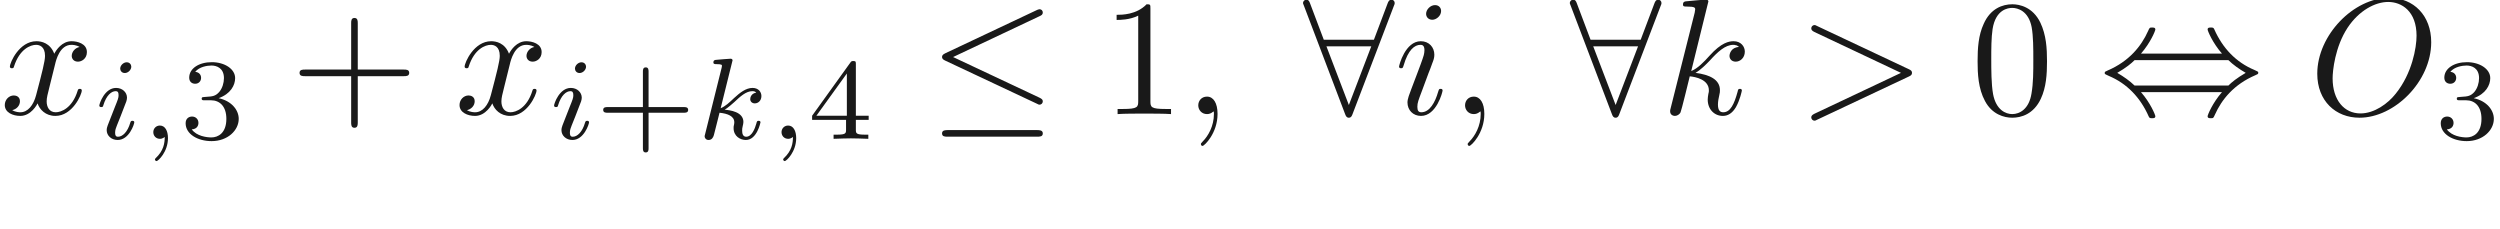
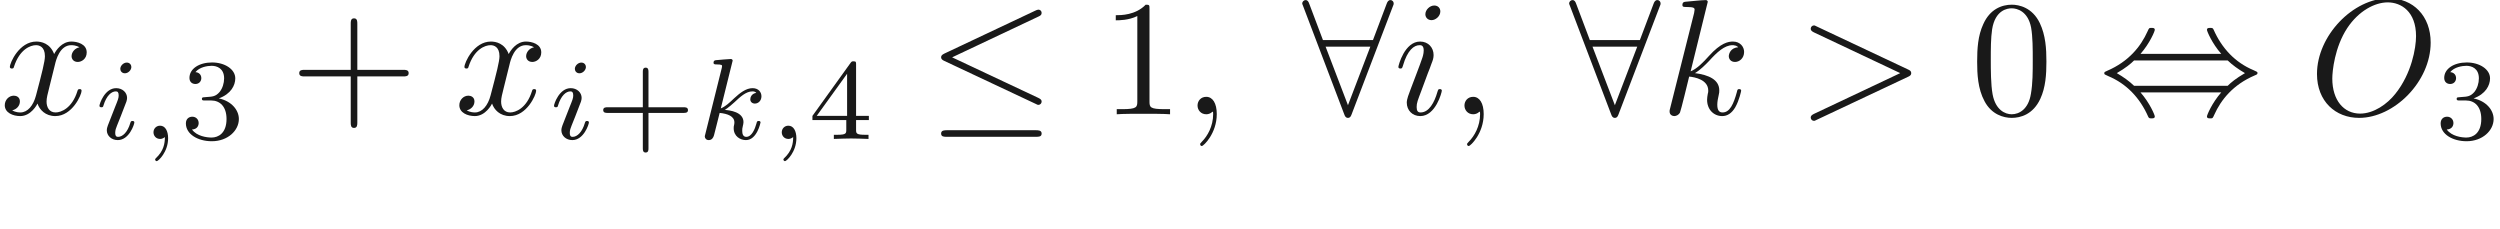
- <svg xmlns="http://www.w3.org/2000/svg" xmlns:ns1="http://github.com/leegao/readme2tex/" xmlns:xlink="http://www.w3.org/1999/xlink" height="13.785pt" ns1:offset="2.8452999999999946" version="1.1" viewBox="-52.093 -68.93 151.041 13.785" width="151.041pt">
+ <svg xmlns="http://www.w3.org/2000/svg" xmlns:ns1="http://github.com/leegao/readme2tex/" xmlns:xlink="http://www.w3.org/1999/xlink" height="13.837pt" ns1:offset="2.8504080000000034" version="1.1" viewBox="-52.075 -68.956 151.382 13.837" width="151.382pt">
  <defs>
+     <path d="M1.471 -0.112C1.471 0.272 1.402 0.718 0.928 1.165C0.9 1.193 0.879 1.213 0.879 1.248C0.879 1.297 0.934 1.346 0.976 1.346C1.074 1.346 1.667 0.788 1.667 -0.042C1.667 -0.474 1.499 -0.802 1.179 -0.802C0.948 -0.802 0.781 -0.621 0.781 -0.404C0.781 -0.181 0.941 0 1.186 0C1.353 0 1.465 -0.112 1.471 -0.112Z" id="g2-59" />
+     <path d="M2.26 -4.359C2.26 -4.47 2.176 -4.624 1.981 -4.624C1.792 -4.624 1.59 -4.442 1.59 -4.24C1.59 -4.122 1.681 -3.975 1.869 -3.975C2.071 -3.975 2.26 -4.17 2.26 -4.359ZM0.837 -0.816C0.809 -0.725 0.774 -0.642 0.774 -0.523C0.774 -0.195 1.053 0.07 1.437 0.07C2.134 0.07 2.441 -0.893 2.441 -0.997C2.441 -1.088 2.35 -1.088 2.329 -1.088C2.232 -1.088 2.225 -1.046 2.197 -0.969C2.036 -0.411 1.73 -0.126 1.458 -0.126C1.318 -0.126 1.283 -0.216 1.283 -0.37C1.283 -0.53 1.332 -0.663 1.395 -0.816C1.465 -1.004 1.541 -1.193 1.618 -1.374C1.681 -1.541 1.932 -2.176 1.96 -2.26C1.981 -2.329 2.001 -2.413 2.001 -2.483C2.001 -2.81 1.723 -3.075 1.339 -3.075C0.649 -3.075 0.328 -2.127 0.328 -2.008C0.328 -1.918 0.425 -1.918 0.446 -1.918C0.544 -1.918 0.551 -1.953 0.572 -2.029C0.753 -2.629 1.06 -2.88 1.318 -2.88C1.43 -2.88 1.492 -2.824 1.492 -2.636C1.492 -2.476 1.451 -2.371 1.276 -1.939L0.837 -0.816Z" id="g2-105" />
+     <path d="M2.183 -4.631C2.19 -4.645 2.211 -4.735 2.211 -4.742C2.211 -4.777 2.183 -4.84 2.099 -4.84C1.96 -4.84 1.381 -4.784 1.206 -4.77C1.151 -4.763 1.053 -4.756 1.053 -4.61C1.053 -4.512 1.151 -4.512 1.234 -4.512C1.569 -4.512 1.569 -4.463 1.569 -4.407C1.569 -4.359 1.555 -4.317 1.541 -4.254L0.558 -0.307C0.523 -0.181 0.523 -0.167 0.523 -0.153C0.523 -0.049 0.607 0.07 0.76 0.07C0.948 0.07 1.039 -0.07 1.081 -0.223C1.095 -0.251 1.395 -1.478 1.423 -1.576C1.918 -1.527 2.315 -1.367 2.315 -1.004C2.315 -0.969 2.315 -0.934 2.301 -0.865C2.273 -0.76 2.273 -0.725 2.273 -0.649C2.273 -0.153 2.678 0.07 3.013 0.07C3.689 0.07 3.898 -0.99 3.898 -0.997C3.898 -1.088 3.808 -1.088 3.787 -1.088C3.689 -1.088 3.682 -1.053 3.647 -0.921C3.564 -0.621 3.375 -0.126 3.034 -0.126C2.845 -0.126 2.79 -0.3 2.79 -0.488C2.79 -0.607 2.79 -0.621 2.831 -0.802C2.838 -0.823 2.866 -0.941 2.866 -1.018C2.866 -1.639 2.029 -1.736 1.736 -1.757C1.939 -1.883 2.197 -2.113 2.315 -2.218C2.671 -2.552 3.02 -2.88 3.41 -2.88C3.494 -2.88 3.585 -2.859 3.64 -2.79C3.34 -2.741 3.278 -2.504 3.278 -2.399C3.278 -2.246 3.396 -2.141 3.557 -2.141C3.745 -2.141 3.954 -2.294 3.954 -2.587C3.954 -2.817 3.787 -3.075 3.417 -3.075C3.02 -3.075 2.657 -2.79 2.301 -2.462C2.008 -2.183 1.778 -1.967 1.492 -1.848L2.183 -4.631Z" id="g2-107" />
    <path d="M6.725 -5.918C6.834 -5.968 6.914 -6.017 6.914 -6.137C6.914 -6.247 6.834 -6.336 6.715 -6.336C6.665 -6.336 6.575 -6.296 6.535 -6.276L1.026 -3.676C0.857 -3.597 0.827 -3.527 0.827 -3.447C0.827 -3.357 0.887 -3.288 1.026 -3.228L6.535 -0.638C6.665 -0.568 6.685 -0.568 6.715 -0.568C6.824 -0.568 6.914 -0.658 6.914 -0.767C6.914 -0.857 6.874 -0.917 6.705 -0.996L1.494 -3.447L6.725 -5.918ZM6.565 1.365C6.735 1.365 6.914 1.365 6.914 1.166S6.705 0.966 6.555 0.966H1.186C1.036 0.966 0.827 0.966 0.827 1.166S1.006 1.365 1.176 1.365H6.565Z" id="g0-20" />
    <path d="M2.531 -3.656C3.098 -4.304 3.397 -5.031 3.397 -5.111C3.397 -5.23 3.288 -5.23 3.198 -5.23C3.049 -5.23 3.049 -5.22 2.959 -5.021C2.55 -4.105 1.813 -3.188 0.508 -2.63C0.369 -2.57 0.339 -2.56 0.339 -2.491C0.339 -2.471 0.339 -2.451 0.349 -2.431C0.369 -2.411 0.379 -2.401 0.578 -2.311C1.674 -1.853 2.491 -1.006 2.999 0.149C3.039 0.239 3.078 0.249 3.198 0.249C3.288 0.249 3.397 0.249 3.397 0.13C3.397 0.05 3.098 -0.677 2.531 -1.325H7.422C6.854 -0.677 6.555 0.05 6.555 0.13C6.555 0.249 6.665 0.249 6.755 0.249C6.904 0.249 6.904 0.239 6.994 0.04C7.402 -0.877 8.139 -1.793 9.445 -2.351C9.584 -2.411 9.614 -2.421 9.614 -2.491C9.614 -2.511 9.614 -2.531 9.604 -2.55C9.584 -2.57 9.574 -2.58 9.375 -2.67C8.279 -3.128 7.462 -3.975 6.954 -5.131C6.914 -5.22 6.874 -5.23 6.755 -5.23C6.665 -5.23 6.555 -5.23 6.555 -5.111C6.555 -5.031 6.854 -4.304 7.422 -3.656H2.531ZM2.142 -1.724C1.843 -2.012 1.504 -2.252 1.096 -2.491C1.644 -2.809 1.943 -3.059 2.142 -3.258H7.811C8.11 -2.969 8.448 -2.73 8.857 -2.491C8.309 -2.172 8.01 -1.923 7.811 -1.724H2.142Z" id="g0-44" />
    <path d="M5.489 -6.535C5.539 -6.645 5.539 -6.665 5.539 -6.715C5.539 -6.814 5.46 -6.914 5.34 -6.914C5.21 -6.914 5.151 -6.795 5.111 -6.685L4.284 -4.493H1.255L0.428 -6.685C0.379 -6.824 0.329 -6.914 0.199 -6.914C0.1 -6.914 0 -6.814 0 -6.715C0 -6.695 0 -6.675 0.06 -6.535L2.54 -0.01C2.59 0.13 2.64 0.219 2.77 0.219C2.909 0.219 2.949 0.11 2.989 0.01L5.489 -6.535ZM1.415 -4.095H4.125L2.77 -0.548L1.415 -4.095Z" id="g0-56" />
-     <path d="M2.022 -0.01C2.022 -0.667 1.773 -1.056 1.385 -1.056C1.056 -1.056 0.857 -0.807 0.857 -0.528C0.857 -0.259 1.056 0 1.385 0C1.504 0 1.634 -0.04 1.734 -0.13C1.763 -0.149 1.773 -0.159 1.783 -0.159S1.803 -0.149 1.803 -0.01C1.803 0.727 1.455 1.325 1.126 1.654C1.016 1.763 1.016 1.783 1.016 1.813C1.016 1.883 1.066 1.923 1.116 1.923C1.225 1.923 2.022 1.156 2.022 -0.01Z" id="g1-59" />
+     <path d="M2.022 -0.01C2.022 -0.667 1.773 -1.056 1.385 -1.056C1.056 -1.056 0.857 -0.807 0.857 -0.528C0.857 -0.259 1.056 0 1.385 0C1.504 0 1.634 -0.04 1.733 -0.13C1.763 -0.149 1.773 -0.159 1.783 -0.159S1.803 -0.149 1.803 -0.01C1.803 0.727 1.455 1.325 1.126 1.654C1.016 1.763 1.016 1.783 1.016 1.813C1.016 1.883 1.066 1.923 1.116 1.923C1.225 1.923 2.022 1.156 2.022 -0.01Z" id="g1-59" />
    <path d="M6.725 -2.271C6.834 -2.321 6.914 -2.371 6.914 -2.491S6.834 -2.66 6.725 -2.71L1.205 -5.31C1.076 -5.38 1.056 -5.38 1.026 -5.38C0.917 -5.38 0.827 -5.29 0.827 -5.181C0.827 -5.091 0.877 -5.031 1.016 -4.961L6.247 -2.491L1.016 -0.02C0.877 0.05 0.827 0.11 0.827 0.199C0.827 0.309 0.917 0.399 1.026 0.399C1.056 0.399 1.076 0.399 1.205 0.329L6.725 -2.271Z" id="g1-62" />
    <path d="M7.372 -4.344C7.372 -5.948 6.316 -7.024 4.832 -7.024C2.68 -7.024 0.488 -4.762 0.488 -2.441C0.488 -0.787 1.604 0.219 3.039 0.219C5.151 0.219 7.372 -1.963 7.372 -4.344ZM3.098 -0.04C2.112 -0.04 1.415 -0.847 1.415 -2.162C1.415 -2.6 1.554 -4.055 2.321 -5.22C3.009 -6.257 3.985 -6.775 4.772 -6.775C5.589 -6.775 6.486 -6.217 6.486 -4.732C6.486 -4.015 6.217 -2.461 5.23 -1.235C4.752 -0.628 3.935 -0.04 3.098 -0.04Z" id="g1-79" />
-     <path d="M2.829 -6.227C2.829 -6.426 2.69 -6.585 2.461 -6.585C2.192 -6.585 1.923 -6.326 1.923 -6.057C1.923 -5.868 2.062 -5.699 2.301 -5.699C2.531 -5.699 2.829 -5.928 2.829 -6.227ZM2.072 -2.481C2.192 -2.77 2.192 -2.79 2.291 -3.059C2.371 -3.258 2.421 -3.397 2.421 -3.587C2.421 -4.035 2.102 -4.403 1.604 -4.403C0.667 -4.403 0.289 -2.959 0.289 -2.869C0.289 -2.77 0.389 -2.77 0.408 -2.77C0.508 -2.77 0.518 -2.79 0.568 -2.949C0.837 -3.885 1.235 -4.184 1.574 -4.184C1.654 -4.184 1.823 -4.184 1.823 -3.865C1.823 -3.656 1.753 -3.447 1.714 -3.347C1.634 -3.088 1.186 -1.933 1.026 -1.504C0.927 -1.245 0.797 -0.917 0.797 -0.707C0.797 -0.239 1.136 0.11 1.614 0.11C2.55 0.11 2.919 -1.335 2.919 -1.425C2.919 -1.524 2.829 -1.524 2.8 -1.524C2.7 -1.524 2.7 -1.494 2.65 -1.345C2.471 -0.717 2.142 -0.11 1.634 -0.11C1.465 -0.11 1.395 -0.209 1.395 -0.438C1.395 -0.687 1.455 -0.827 1.684 -1.435L2.072 -2.481Z" id="g1-105" />
-     <path d="M2.859 -6.804C2.859 -6.814 2.859 -6.914 2.73 -6.914C2.501 -6.914 1.773 -6.834 1.514 -6.814C1.435 -6.804 1.325 -6.795 1.325 -6.615C1.325 -6.496 1.415 -6.496 1.564 -6.496C2.042 -6.496 2.062 -6.426 2.062 -6.326L2.032 -6.127L0.588 -0.389C0.548 -0.249 0.548 -0.229 0.548 -0.169C0.548 0.06 0.747 0.11 0.837 0.11C0.966 0.11 1.116 0.02 1.176 -0.1C1.225 -0.189 1.674 -2.032 1.734 -2.281C2.072 -2.252 2.889 -2.092 2.889 -1.435C2.889 -1.365 2.889 -1.325 2.859 -1.225C2.839 -1.106 2.819 -0.986 2.819 -0.877C2.819 -0.289 3.218 0.11 3.736 0.11C4.035 0.11 4.304 -0.05 4.523 -0.418C4.772 -0.857 4.882 -1.405 4.882 -1.425C4.882 -1.524 4.792 -1.524 4.762 -1.524C4.663 -1.524 4.653 -1.484 4.623 -1.345C4.423 -0.618 4.194 -0.11 3.756 -0.11C3.567 -0.11 3.437 -0.219 3.437 -0.578C3.437 -0.747 3.477 -0.976 3.517 -1.136C3.557 -1.305 3.557 -1.345 3.557 -1.445C3.557 -2.092 2.929 -2.381 2.082 -2.491C2.391 -2.67 2.71 -2.989 2.939 -3.228C3.417 -3.756 3.875 -4.184 4.364 -4.184C4.423 -4.184 4.433 -4.184 4.453 -4.174C4.573 -4.154 4.583 -4.154 4.663 -4.095C4.682 -4.085 4.682 -4.075 4.702 -4.055C4.224 -4.025 4.135 -3.636 4.135 -3.517C4.135 -3.357 4.244 -3.168 4.513 -3.168C4.772 -3.168 5.061 -3.387 5.061 -3.776C5.061 -4.075 4.832 -4.403 4.384 -4.403C4.105 -4.403 3.646 -4.324 2.929 -3.527C2.59 -3.148 2.202 -2.75 1.823 -2.6L2.859 -6.804Z" id="g1-107" />
+     <path d="M2.829 -6.227C2.829 -6.426 2.69 -6.585 2.461 -6.585C2.192 -6.585 1.923 -6.326 1.923 -6.057C1.923 -5.868 2.062 -5.699 2.301 -5.699C2.531 -5.699 2.829 -5.928 2.829 -6.227ZM2.072 -2.481C2.192 -2.77 2.192 -2.79 2.291 -3.059C2.371 -3.258 2.421 -3.397 2.421 -3.587C2.421 -4.035 2.102 -4.403 1.604 -4.403C0.667 -4.403 0.289 -2.959 0.289 -2.869C0.289 -2.77 0.389 -2.77 0.408 -2.77C0.508 -2.77 0.518 -2.79 0.568 -2.949C0.837 -3.885 1.235 -4.184 1.574 -4.184C1.654 -4.184 1.823 -4.184 1.823 -3.866C1.823 -3.656 1.753 -3.447 1.714 -3.347C1.634 -3.088 1.186 -1.933 1.026 -1.504C0.927 -1.245 0.797 -0.917 0.797 -0.707C0.797 -0.239 1.136 0.11 1.614 0.11C2.55 0.11 2.919 -1.335 2.919 -1.425C2.919 -1.524 2.829 -1.524 2.8 -1.524C2.7 -1.524 2.7 -1.494 2.65 -1.345C2.471 -0.717 2.142 -0.11 1.634 -0.11C1.465 -0.11 1.395 -0.209 1.395 -0.438C1.395 -0.687 1.455 -0.827 1.684 -1.435L2.072 -2.481Z" id="g1-105" />
+     <path d="M2.859 -6.804C2.859 -6.814 2.859 -6.914 2.73 -6.914C2.501 -6.914 1.773 -6.834 1.514 -6.814C1.435 -6.804 1.325 -6.795 1.325 -6.615C1.325 -6.496 1.415 -6.496 1.564 -6.496C2.042 -6.496 2.062 -6.426 2.062 -6.326L2.032 -6.127L0.588 -0.389C0.548 -0.249 0.548 -0.229 0.548 -0.169C0.548 0.06 0.747 0.11 0.837 0.11C0.966 0.11 1.116 0.02 1.176 -0.1C1.225 -0.189 1.674 -2.032 1.733 -2.281C2.072 -2.252 2.889 -2.092 2.889 -1.435C2.889 -1.365 2.889 -1.325 2.859 -1.225C2.839 -1.106 2.819 -0.986 2.819 -0.877C2.819 -0.289 3.218 0.11 3.736 0.11C4.035 0.11 4.304 -0.05 4.523 -0.418C4.772 -0.857 4.882 -1.405 4.882 -1.425C4.882 -1.524 4.792 -1.524 4.762 -1.524C4.663 -1.524 4.653 -1.484 4.623 -1.345C4.423 -0.618 4.194 -0.11 3.756 -0.11C3.567 -0.11 3.437 -0.219 3.437 -0.578C3.437 -0.747 3.477 -0.976 3.517 -1.136C3.557 -1.305 3.557 -1.345 3.557 -1.445C3.557 -2.092 2.929 -2.381 2.082 -2.491C2.391 -2.67 2.71 -2.989 2.939 -3.228C3.417 -3.756 3.875 -4.184 4.364 -4.184C4.423 -4.184 4.433 -4.184 4.453 -4.174C4.573 -4.154 4.583 -4.154 4.663 -4.095C4.682 -4.085 4.682 -4.075 4.702 -4.055C4.224 -4.025 4.134 -3.636 4.134 -3.517C4.134 -3.357 4.244 -3.168 4.513 -3.168C4.772 -3.168 5.061 -3.387 5.061 -3.776C5.061 -4.075 4.832 -4.403 4.384 -4.403C4.105 -4.403 3.646 -4.324 2.929 -3.527C2.59 -3.148 2.202 -2.75 1.823 -2.6L2.859 -6.804Z" id="g1-107" />
    <path d="M3.328 -3.009C3.387 -3.268 3.616 -4.184 4.314 -4.184C4.364 -4.184 4.603 -4.184 4.812 -4.055C4.533 -4.005 4.334 -3.756 4.334 -3.517C4.334 -3.357 4.443 -3.168 4.712 -3.168C4.932 -3.168 5.25 -3.347 5.25 -3.746C5.25 -4.264 4.663 -4.403 4.324 -4.403C3.746 -4.403 3.397 -3.875 3.278 -3.646C3.029 -4.304 2.491 -4.403 2.202 -4.403C1.166 -4.403 0.598 -3.118 0.598 -2.869C0.598 -2.77 0.697 -2.77 0.717 -2.77C0.797 -2.77 0.827 -2.79 0.847 -2.879C1.186 -3.935 1.843 -4.184 2.182 -4.184C2.371 -4.184 2.72 -4.095 2.72 -3.517C2.72 -3.208 2.55 -2.54 2.182 -1.146C2.022 -0.528 1.674 -0.11 1.235 -0.11C1.176 -0.11 0.946 -0.11 0.737 -0.239C0.986 -0.289 1.205 -0.498 1.205 -0.777C1.205 -1.046 0.986 -1.126 0.837 -1.126C0.538 -1.126 0.289 -0.867 0.289 -0.548C0.289 -0.09 0.787 0.11 1.225 0.11C1.883 0.11 2.242 -0.588 2.271 -0.648C2.391 -0.279 2.75 0.11 3.347 0.11C4.374 0.11 4.941 -1.176 4.941 -1.425C4.941 -1.524 4.852 -1.524 4.822 -1.524C4.732 -1.524 4.712 -1.484 4.692 -1.415C4.364 -0.349 3.686 -0.11 3.367 -0.11C2.979 -0.11 2.819 -0.428 2.819 -0.767C2.819 -0.986 2.879 -1.205 2.989 -1.644L3.328 -3.009Z" id="g1-120" />
-     <path d="M1.471 -0.112C1.471 0.272 1.402 0.718 0.928 1.165C0.9 1.193 0.879 1.213 0.879 1.248C0.879 1.297 0.934 1.346 0.976 1.346C1.074 1.346 1.667 0.788 1.667 -0.042C1.667 -0.474 1.499 -0.802 1.179 -0.802C0.948 -0.802 0.781 -0.621 0.781 -0.404C0.781 -0.181 0.941 0 1.186 0C1.353 0 1.465 -0.112 1.471 -0.112Z" id="g2-59" />
-     <path d="M2.26 -4.359C2.26 -4.47 2.176 -4.624 1.981 -4.624C1.792 -4.624 1.59 -4.442 1.59 -4.24C1.59 -4.122 1.681 -3.975 1.869 -3.975C2.071 -3.975 2.26 -4.17 2.26 -4.359ZM0.837 -0.816C0.809 -0.725 0.774 -0.642 0.774 -0.523C0.774 -0.195 1.053 0.07 1.437 0.07C2.134 0.07 2.441 -0.893 2.441 -0.997C2.441 -1.088 2.35 -1.088 2.329 -1.088C2.232 -1.088 2.225 -1.046 2.197 -0.969C2.036 -0.411 1.73 -0.126 1.458 -0.126C1.318 -0.126 1.283 -0.216 1.283 -0.37C1.283 -0.53 1.332 -0.663 1.395 -0.816C1.465 -1.004 1.541 -1.193 1.618 -1.374C1.681 -1.541 1.932 -2.176 1.96 -2.26C1.981 -2.329 2.001 -2.413 2.001 -2.483C2.001 -2.81 1.723 -3.075 1.339 -3.075C0.649 -3.075 0.328 -2.127 0.328 -2.008C0.328 -1.918 0.425 -1.918 0.446 -1.918C0.544 -1.918 0.551 -1.953 0.572 -2.029C0.753 -2.629 1.06 -2.88 1.318 -2.88C1.43 -2.88 1.492 -2.824 1.492 -2.636C1.492 -2.476 1.451 -2.371 1.276 -1.939L0.837 -0.816Z" id="g2-105" />
-     <path d="M2.183 -4.631C2.19 -4.645 2.211 -4.735 2.211 -4.742C2.211 -4.777 2.183 -4.84 2.099 -4.84C1.96 -4.84 1.381 -4.784 1.206 -4.77C1.151 -4.763 1.053 -4.756 1.053 -4.61C1.053 -4.512 1.151 -4.512 1.234 -4.512C1.569 -4.512 1.569 -4.463 1.569 -4.407C1.569 -4.359 1.555 -4.317 1.541 -4.254L0.558 -0.307C0.523 -0.181 0.523 -0.167 0.523 -0.153C0.523 -0.049 0.607 0.07 0.76 0.07C0.948 0.07 1.039 -0.07 1.081 -0.223C1.095 -0.251 1.395 -1.478 1.423 -1.576C1.918 -1.527 2.315 -1.367 2.315 -1.004C2.315 -0.969 2.315 -0.934 2.301 -0.865C2.273 -0.76 2.273 -0.725 2.273 -0.649C2.273 -0.153 2.678 0.07 3.013 0.07C3.689 0.07 3.898 -0.99 3.898 -0.997C3.898 -1.088 3.808 -1.088 3.787 -1.088C3.689 -1.088 3.682 -1.053 3.647 -0.921C3.564 -0.621 3.375 -0.126 3.034 -0.126C2.845 -0.126 2.79 -0.3 2.79 -0.488C2.79 -0.607 2.79 -0.621 2.831 -0.802C2.838 -0.823 2.866 -0.941 2.866 -1.018C2.866 -1.639 2.029 -1.736 1.736 -1.757C1.939 -1.883 2.197 -2.113 2.315 -2.218C2.671 -2.552 3.02 -2.88 3.41 -2.88C3.494 -2.88 3.585 -2.859 3.64 -2.79C3.34 -2.741 3.278 -2.504 3.278 -2.399C3.278 -2.246 3.396 -2.141 3.557 -2.141C3.745 -2.141 3.954 -2.294 3.954 -2.587C3.954 -2.817 3.787 -3.075 3.417 -3.075C3.02 -3.075 2.657 -2.79 2.301 -2.462C2.008 -2.183 1.778 -1.967 1.492 -1.848L2.183 -4.631Z" id="g2-107" />
+     <path d="M3.229 -1.576H5.363C5.454 -1.576 5.621 -1.576 5.621 -1.743C5.621 -1.918 5.461 -1.918 5.363 -1.918H3.229V-4.059C3.229 -4.149 3.229 -4.317 3.062 -4.317C2.887 -4.317 2.887 -4.156 2.887 -4.059V-1.918H0.746C0.656 -1.918 0.488 -1.918 0.488 -1.75C0.488 -1.576 0.649 -1.576 0.746 -1.576H2.887V0.565C2.887 0.656 2.887 0.823 3.055 0.823C3.229 0.823 3.229 0.663 3.229 0.565V-1.576Z" id="g4-43" />
+     <path d="M1.904 -2.329C2.448 -2.329 2.838 -1.953 2.838 -1.206C2.838 -0.342 2.336 -0.084 1.932 -0.084C1.653 -0.084 1.039 -0.16 0.746 -0.572C1.074 -0.586 1.151 -0.816 1.151 -0.962C1.151 -1.186 0.983 -1.346 0.767 -1.346C0.572 -1.346 0.377 -1.227 0.377 -0.941C0.377 -0.286 1.102 0.139 1.946 0.139C2.915 0.139 3.585 -0.509 3.585 -1.206C3.585 -1.75 3.138 -2.294 2.371 -2.455C3.103 -2.72 3.368 -3.243 3.368 -3.668C3.368 -4.219 2.734 -4.631 1.96 -4.631S0.593 -4.254 0.593 -3.696C0.593 -3.459 0.746 -3.327 0.955 -3.327C1.172 -3.327 1.311 -3.487 1.311 -3.682C1.311 -3.884 1.172 -4.031 0.955 -4.045C1.2 -4.352 1.681 -4.428 1.939 -4.428C2.253 -4.428 2.692 -4.275 2.692 -3.668C2.692 -3.375 2.594 -3.055 2.413 -2.838C2.183 -2.573 1.988 -2.559 1.639 -2.538C1.465 -2.525 1.451 -2.525 1.416 -2.518C1.402 -2.518 1.346 -2.504 1.346 -2.427C1.346 -2.329 1.409 -2.329 1.527 -2.329H1.904Z" id="g4-51" />
+     <path d="M3.689 -1.144V-1.395H2.915V-4.505C2.915 -4.652 2.915 -4.7 2.762 -4.7C2.678 -4.7 2.65 -4.7 2.58 -4.603L0.272 -1.395V-1.144H2.322V-0.572C2.322 -0.335 2.322 -0.251 1.757 -0.251H1.569V0C1.918 -0.014 2.364 -0.028 2.615 -0.028C2.873 -0.028 3.32 -0.014 3.668 0V-0.251H3.48C2.915 -0.251 2.915 -0.335 2.915 -0.572V-1.144H3.689ZM2.371 -3.947V-1.395H0.53L2.371 -3.947Z" id="g4-52" />
    <path d="M4.075 -2.291H6.854C6.994 -2.291 7.183 -2.291 7.183 -2.491S6.994 -2.69 6.854 -2.69H4.075V-5.479C4.075 -5.619 4.075 -5.808 3.875 -5.808S3.676 -5.619 3.676 -5.479V-2.69H0.887C0.747 -2.69 0.558 -2.69 0.558 -2.491S0.747 -2.291 0.887 -2.291H3.676V0.498C3.676 0.638 3.676 0.827 3.875 0.827S4.075 0.638 4.075 0.498V-2.291Z" id="g3-43" />
    <path d="M4.583 -3.188C4.583 -3.985 4.533 -4.782 4.184 -5.519C3.726 -6.476 2.909 -6.635 2.491 -6.635C1.893 -6.635 1.166 -6.376 0.757 -5.45C0.438 -4.762 0.389 -3.985 0.389 -3.188C0.389 -2.441 0.428 -1.544 0.837 -0.787C1.265 0.02 1.993 0.219 2.481 0.219C3.019 0.219 3.776 0.01 4.214 -0.936C4.533 -1.624 4.583 -2.401 4.583 -3.188ZM2.481 0C2.092 0 1.504 -0.249 1.325 -1.205C1.215 -1.803 1.215 -2.72 1.215 -3.308C1.215 -3.945 1.215 -4.603 1.295 -5.141C1.484 -6.326 2.232 -6.416 2.481 -6.416C2.809 -6.416 3.467 -6.237 3.656 -5.25C3.756 -4.692 3.756 -3.935 3.756 -3.308C3.756 -2.56 3.756 -1.883 3.646 -1.245C3.497 -0.299 2.929 0 2.481 0Z" id="g3-48" />
    <path d="M2.929 -6.376C2.929 -6.615 2.929 -6.635 2.7 -6.635C2.082 -5.998 1.205 -5.998 0.887 -5.998V-5.689C1.086 -5.689 1.674 -5.689 2.192 -5.948V-0.787C2.192 -0.428 2.162 -0.309 1.265 -0.309H0.946V0C1.295 -0.03 2.162 -0.03 2.56 -0.03S3.826 -0.03 4.174 0V-0.309H3.856C2.959 -0.309 2.929 -0.418 2.929 -0.787V-6.376Z" id="g3-49" />
-     <path d="M3.318 -0.757C3.357 -0.359 3.626 0.06 4.095 0.06C4.304 0.06 4.912 -0.08 4.912 -0.887V-1.445H4.663V-0.887C4.663 -0.309 4.413 -0.249 4.304 -0.249C3.975 -0.249 3.935 -0.697 3.935 -0.747V-2.74C3.935 -3.158 3.935 -3.547 3.577 -3.915C3.188 -4.304 2.69 -4.463 2.212 -4.463C1.395 -4.463 0.707 -3.995 0.707 -3.337C0.707 -3.039 0.907 -2.869 1.166 -2.869C1.445 -2.869 1.624 -3.068 1.624 -3.328C1.624 -3.447 1.574 -3.776 1.116 -3.786C1.385 -4.135 1.873 -4.244 2.192 -4.244C2.68 -4.244 3.248 -3.856 3.248 -2.969V-2.6C2.74 -2.57 2.042 -2.54 1.415 -2.242C0.667 -1.903 0.418 -1.385 0.418 -0.946C0.418 -0.139 1.385 0.11 2.012 0.11C2.67 0.11 3.128 -0.289 3.318 -0.757ZM3.248 -2.391V-1.395C3.248 -0.448 2.531 -0.11 2.082 -0.11C1.594 -0.11 1.186 -0.458 1.186 -0.956C1.186 -1.504 1.604 -2.331 3.248 -2.391Z" id="g3-97" />
-     <path d="M3.229 -1.576H5.363C5.454 -1.576 5.621 -1.576 5.621 -1.743C5.621 -1.918 5.461 -1.918 5.363 -1.918H3.229V-4.059C3.229 -4.149 3.229 -4.317 3.062 -4.317C2.887 -4.317 2.887 -4.156 2.887 -4.059V-1.918H0.746C0.656 -1.918 0.488 -1.918 0.488 -1.75C0.488 -1.576 0.649 -1.576 0.746 -1.576H2.887V0.565C2.887 0.656 2.887 0.823 3.055 0.823C3.229 0.823 3.229 0.663 3.229 0.565V-1.576Z" id="g4-43" />
-     <path d="M1.904 -2.329C2.448 -2.329 2.838 -1.953 2.838 -1.206C2.838 -0.342 2.336 -0.084 1.932 -0.084C1.653 -0.084 1.039 -0.16 0.746 -0.572C1.074 -0.586 1.151 -0.816 1.151 -0.962C1.151 -1.186 0.983 -1.346 0.767 -1.346C0.572 -1.346 0.377 -1.227 0.377 -0.941C0.377 -0.286 1.102 0.139 1.946 0.139C2.915 0.139 3.585 -0.509 3.585 -1.206C3.585 -1.75 3.138 -2.294 2.371 -2.455C3.103 -2.72 3.368 -3.243 3.368 -3.668C3.368 -4.219 2.734 -4.631 1.96 -4.631S0.593 -4.254 0.593 -3.696C0.593 -3.459 0.746 -3.327 0.955 -3.327C1.172 -3.327 1.311 -3.487 1.311 -3.682C1.311 -3.884 1.172 -4.031 0.955 -4.045C1.2 -4.352 1.681 -4.428 1.939 -4.428C2.253 -4.428 2.692 -4.275 2.692 -3.668C2.692 -3.375 2.594 -3.055 2.413 -2.838C2.183 -2.573 1.988 -2.559 1.639 -2.538C1.465 -2.525 1.451 -2.525 1.416 -2.518C1.402 -2.518 1.346 -2.504 1.346 -2.427C1.346 -2.329 1.409 -2.329 1.527 -2.329H1.904Z" id="g4-51" />
-     <path d="M3.689 -1.144V-1.395H2.915V-4.505C2.915 -4.652 2.915 -4.7 2.762 -4.7C2.678 -4.7 2.65 -4.7 2.58 -4.603L0.272 -1.395V-1.144H2.322V-0.572C2.322 -0.335 2.322 -0.251 1.757 -0.251H1.569V0C1.918 -0.014 2.364 -0.028 2.615 -0.028C2.873 -0.028 3.32 -0.014 3.668 0V-0.251H3.48C2.915 -0.251 2.915 -0.335 2.915 -0.572V-1.144H3.689ZM2.371 -3.947V-1.395H0.53L2.371 -3.947Z" id="g4-52" />
+     <path d="M3.318 -0.757C3.357 -0.359 3.626 0.06 4.095 0.06C4.304 0.06 4.912 -0.08 4.912 -0.887V-1.445H4.663V-0.887C4.663 -0.309 4.413 -0.249 4.304 -0.249C3.975 -0.249 3.935 -0.697 3.935 -0.747V-2.74C3.935 -3.158 3.935 -3.547 3.577 -3.915C3.188 -4.304 2.69 -4.463 2.212 -4.463C1.395 -4.463 0.707 -3.995 0.707 -3.337C0.707 -3.039 0.907 -2.869 1.166 -2.869C1.445 -2.869 1.624 -3.068 1.624 -3.328C1.624 -3.447 1.574 -3.776 1.116 -3.786C1.385 -4.134 1.873 -4.244 2.192 -4.244C2.68 -4.244 3.248 -3.856 3.248 -2.969V-2.6C2.74 -2.57 2.042 -2.54 1.415 -2.242C0.667 -1.903 0.418 -1.385 0.418 -0.946C0.418 -0.139 1.385 0.11 2.012 0.11C2.67 0.11 3.128 -0.289 3.318 -0.757ZM3.248 -2.391V-1.395C3.248 -0.448 2.531 -0.11 2.082 -0.11C1.594 -0.11 1.186 -0.458 1.186 -0.956C1.186 -1.504 1.604 -2.331 3.248 -2.391Z" id="g3-97" />
  </defs>
  <g fill-opacity="0.9" id="page1">
-     <use x="-52.093" y="-62.037" xlink:href="#g1-120" />
-     <use x="-46.421" y="-60.543" xlink:href="#g2-105" />
-     <use x="-43.612" y="-60.543" xlink:href="#g2-59" />
-     <use x="-41.255" y="-60.543" xlink:href="#g4-51" />
-     <use x="-34.553" y="-62.037" xlink:href="#g3-43" />
-     <use x="-24.619" y="-62.037" xlink:href="#g1-120" />
-     <use x="-18.946" y="-60.543" xlink:href="#g2-105" />
-     <use x="-16.138" y="-60.543" xlink:href="#g4-43" />
-     <use x="-10.045" y="-60.543" xlink:href="#g2-107" />
-     <use x="-5.657" y="-60.543" xlink:href="#g2-59" />
-     <use x="-3.3" y="-60.543" xlink:href="#g4-52" />
-     <use x="3.995" y="-62.037" xlink:href="#g0-20" />
-     <use x="14.482" y="-62.037" xlink:href="#g3-49" />
-     <use x="19.445" y="-62.037" xlink:href="#g1-59" />
-     <use x="26.63" y="-62.037" xlink:href="#g0-56" />
-     <use x="32.144" y="-62.037" xlink:href="#g1-105" />
-     <use x="35.563" y="-62.037" xlink:href="#g1-59" />
-     <use x="42.748" y="-62.037" xlink:href="#g0-56" />
-     <use x="48.262" y="-62.037" xlink:href="#g1-107" />
-     <use x="56.51" y="-62.037" xlink:href="#g1-62" />
-     <use x="66.997" y="-62.037" xlink:href="#g3-48" />
-     <use x="74.728" y="-62.037" xlink:href="#g0-44" />
-     <use x="87.42" y="-62.037" xlink:href="#g1-79" />
-     <use x="94.991" y="-60.543" xlink:href="#g4-51" />
+     <use x="-52.075" y="-62.037" xlink:href="#g1-120" />
+     <use x="-46.381" y="-60.543" xlink:href="#g2-105" />
+     <use x="-43.562" y="-60.543" xlink:href="#g2-59" />
+     <use x="-41.196" y="-60.543" xlink:href="#g4-51" />
+     <use x="-34.513" y="-62.037" xlink:href="#g3-43" />
+     <use x="-24.55" y="-62.037" xlink:href="#g1-120" />
+     <use x="-18.856" y="-60.543" xlink:href="#g2-105" />
+     <use x="-16.037" y="-60.543" xlink:href="#g4-43" />
+     <use x="-9.921" y="-60.543" xlink:href="#g2-107" />
+     <use x="-5.518" y="-60.543" xlink:href="#g2-59" />
+     <use x="-3.152" y="-60.543" xlink:href="#g4-52" />
+     <use x="4.085" y="-62.037" xlink:href="#g0-20" />
+     <use x="14.601" y="-62.037" xlink:href="#g3-49" />
+     <use x="19.582" y="-62.037" xlink:href="#g1-59" />
+     <use x="26.778" y="-62.037" xlink:href="#g0-56" />
+     <use x="32.312" y="-62.037" xlink:href="#g1-105" />
+     <use x="35.745" y="-62.037" xlink:href="#g1-59" />
+     <use x="42.94" y="-62.037" xlink:href="#g0-56" />
+     <use x="48.475" y="-62.037" xlink:href="#g1-107" />
+     <use x="56.742" y="-62.037" xlink:href="#g1-62" />
+     <use x="67.258" y="-62.037" xlink:href="#g3-48" />
+     <use x="75.007" y="-62.037" xlink:href="#g0-44" />
+     <use x="87.737" y="-62.037" xlink:href="#g1-79" />
+     <use x="95.336" y="-60.543" xlink:href="#g4-51" />
  </g>
</svg>
